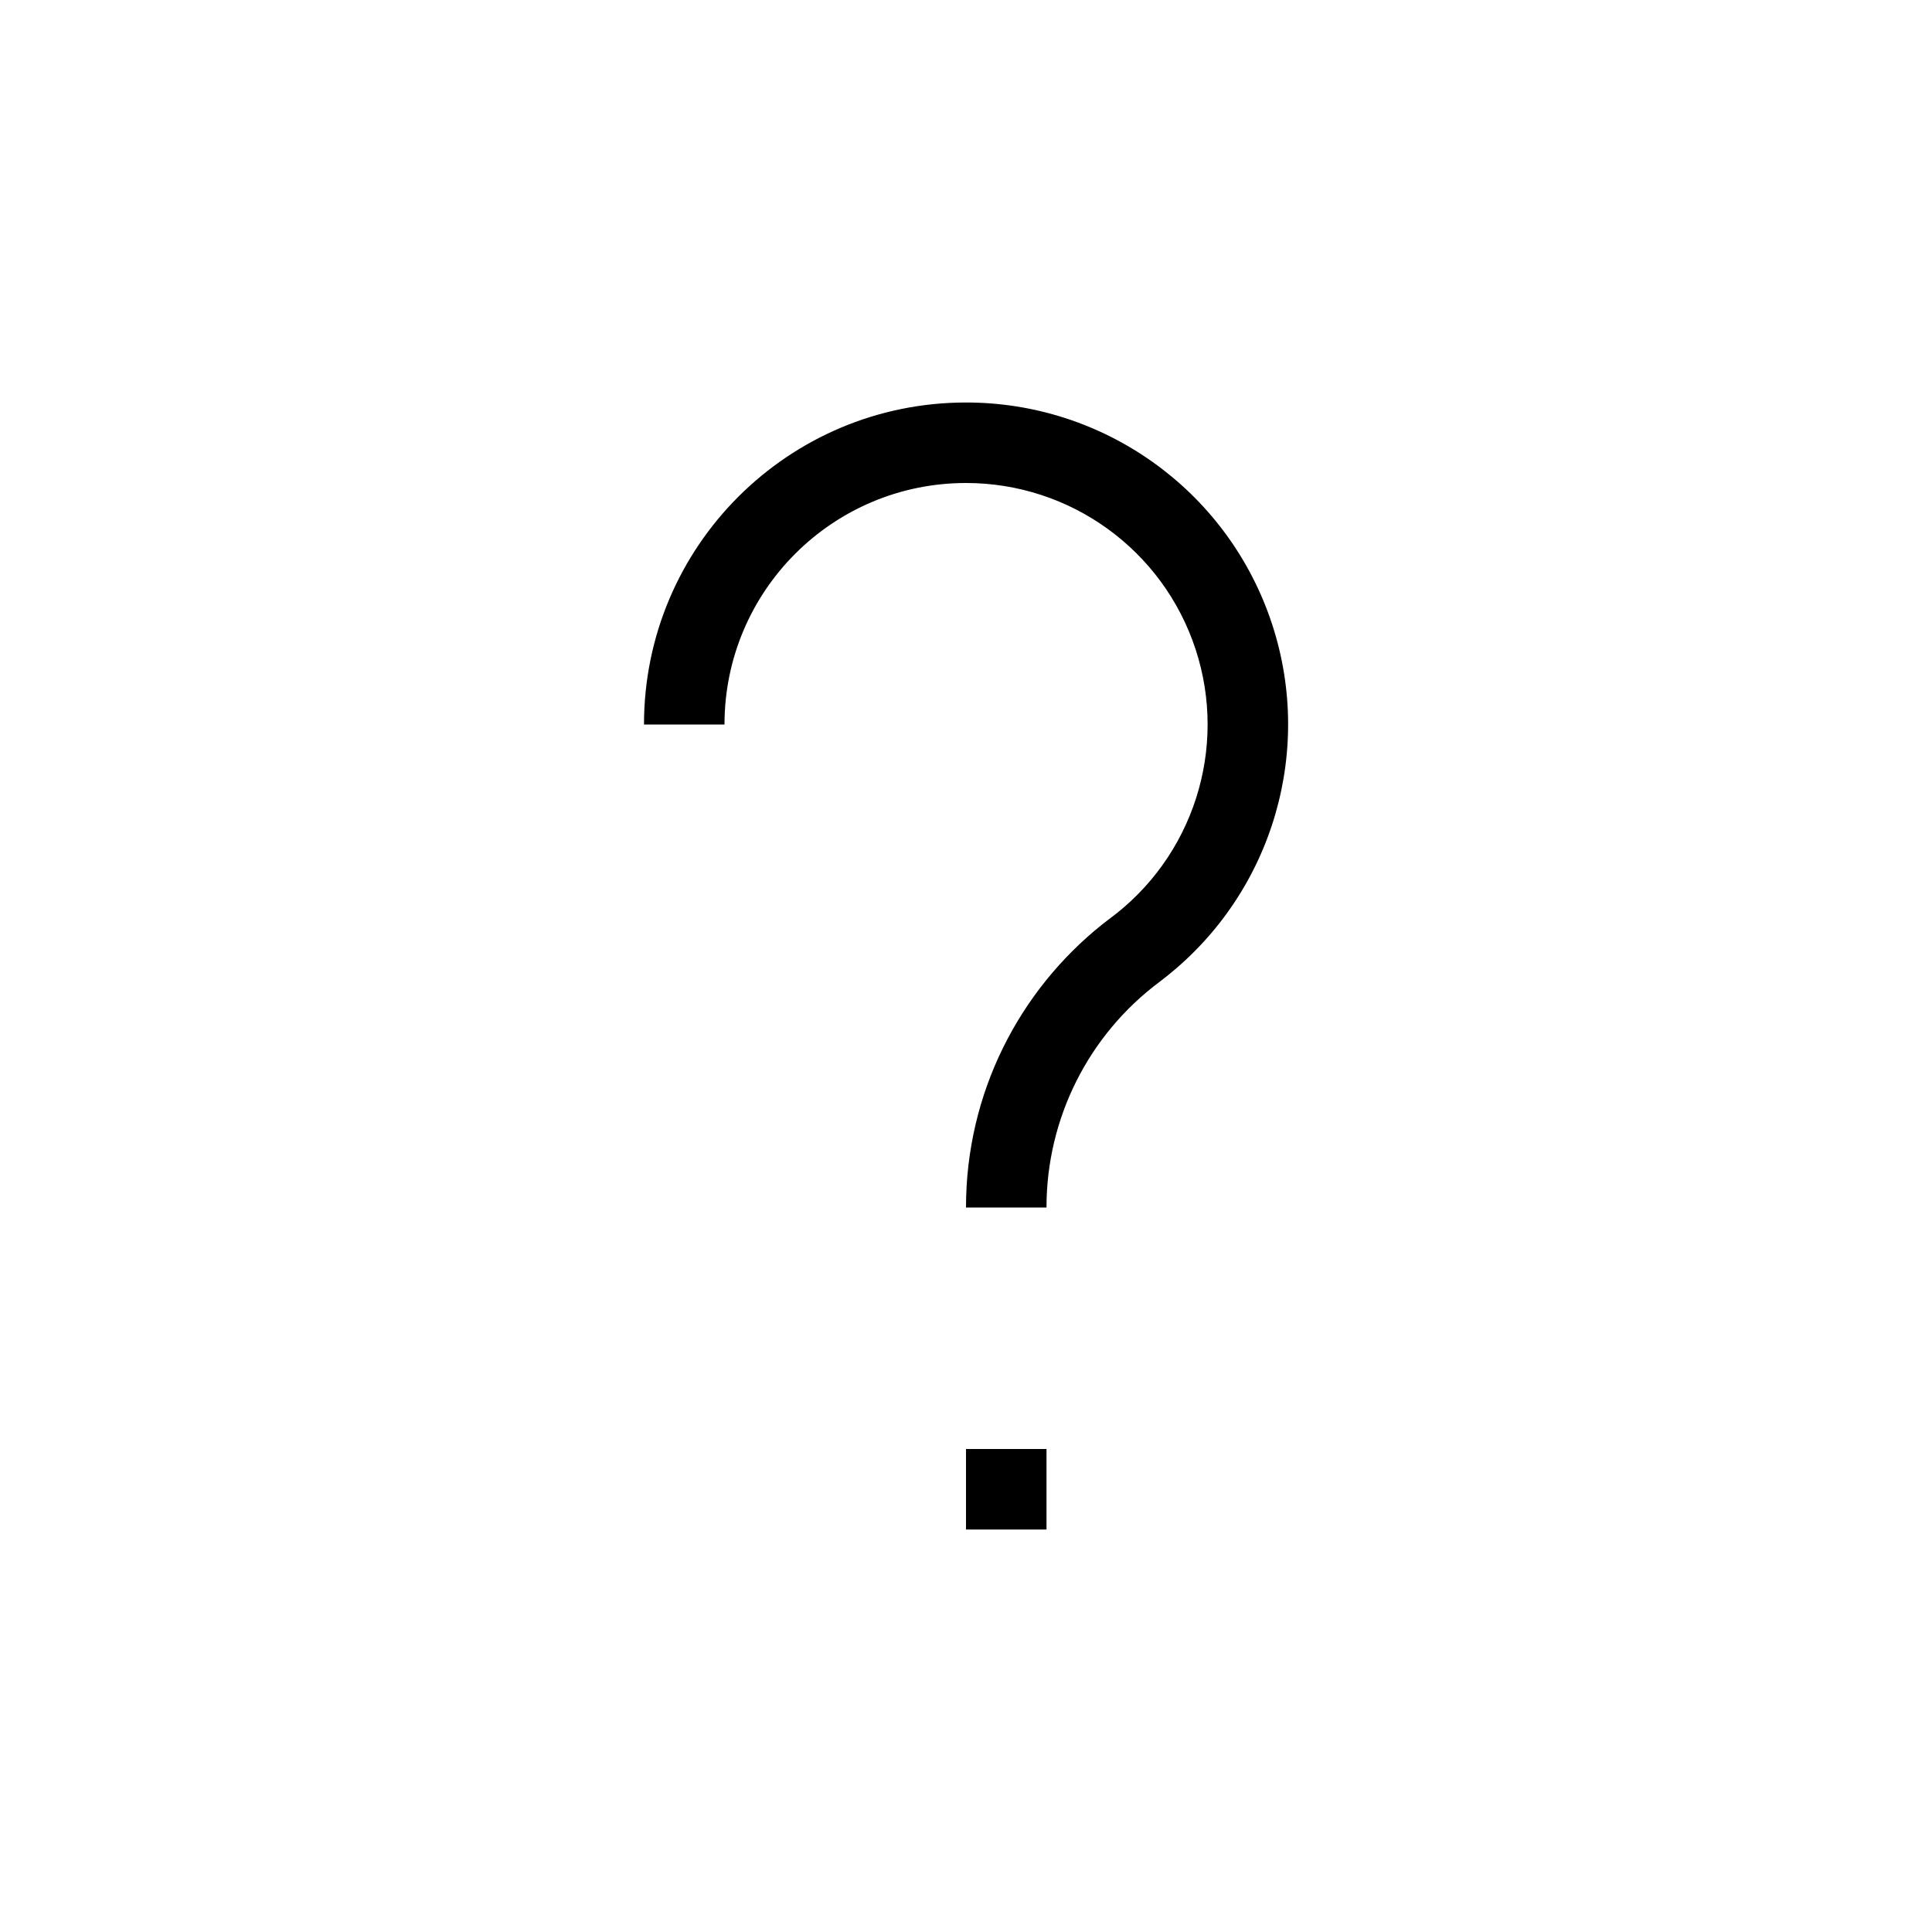
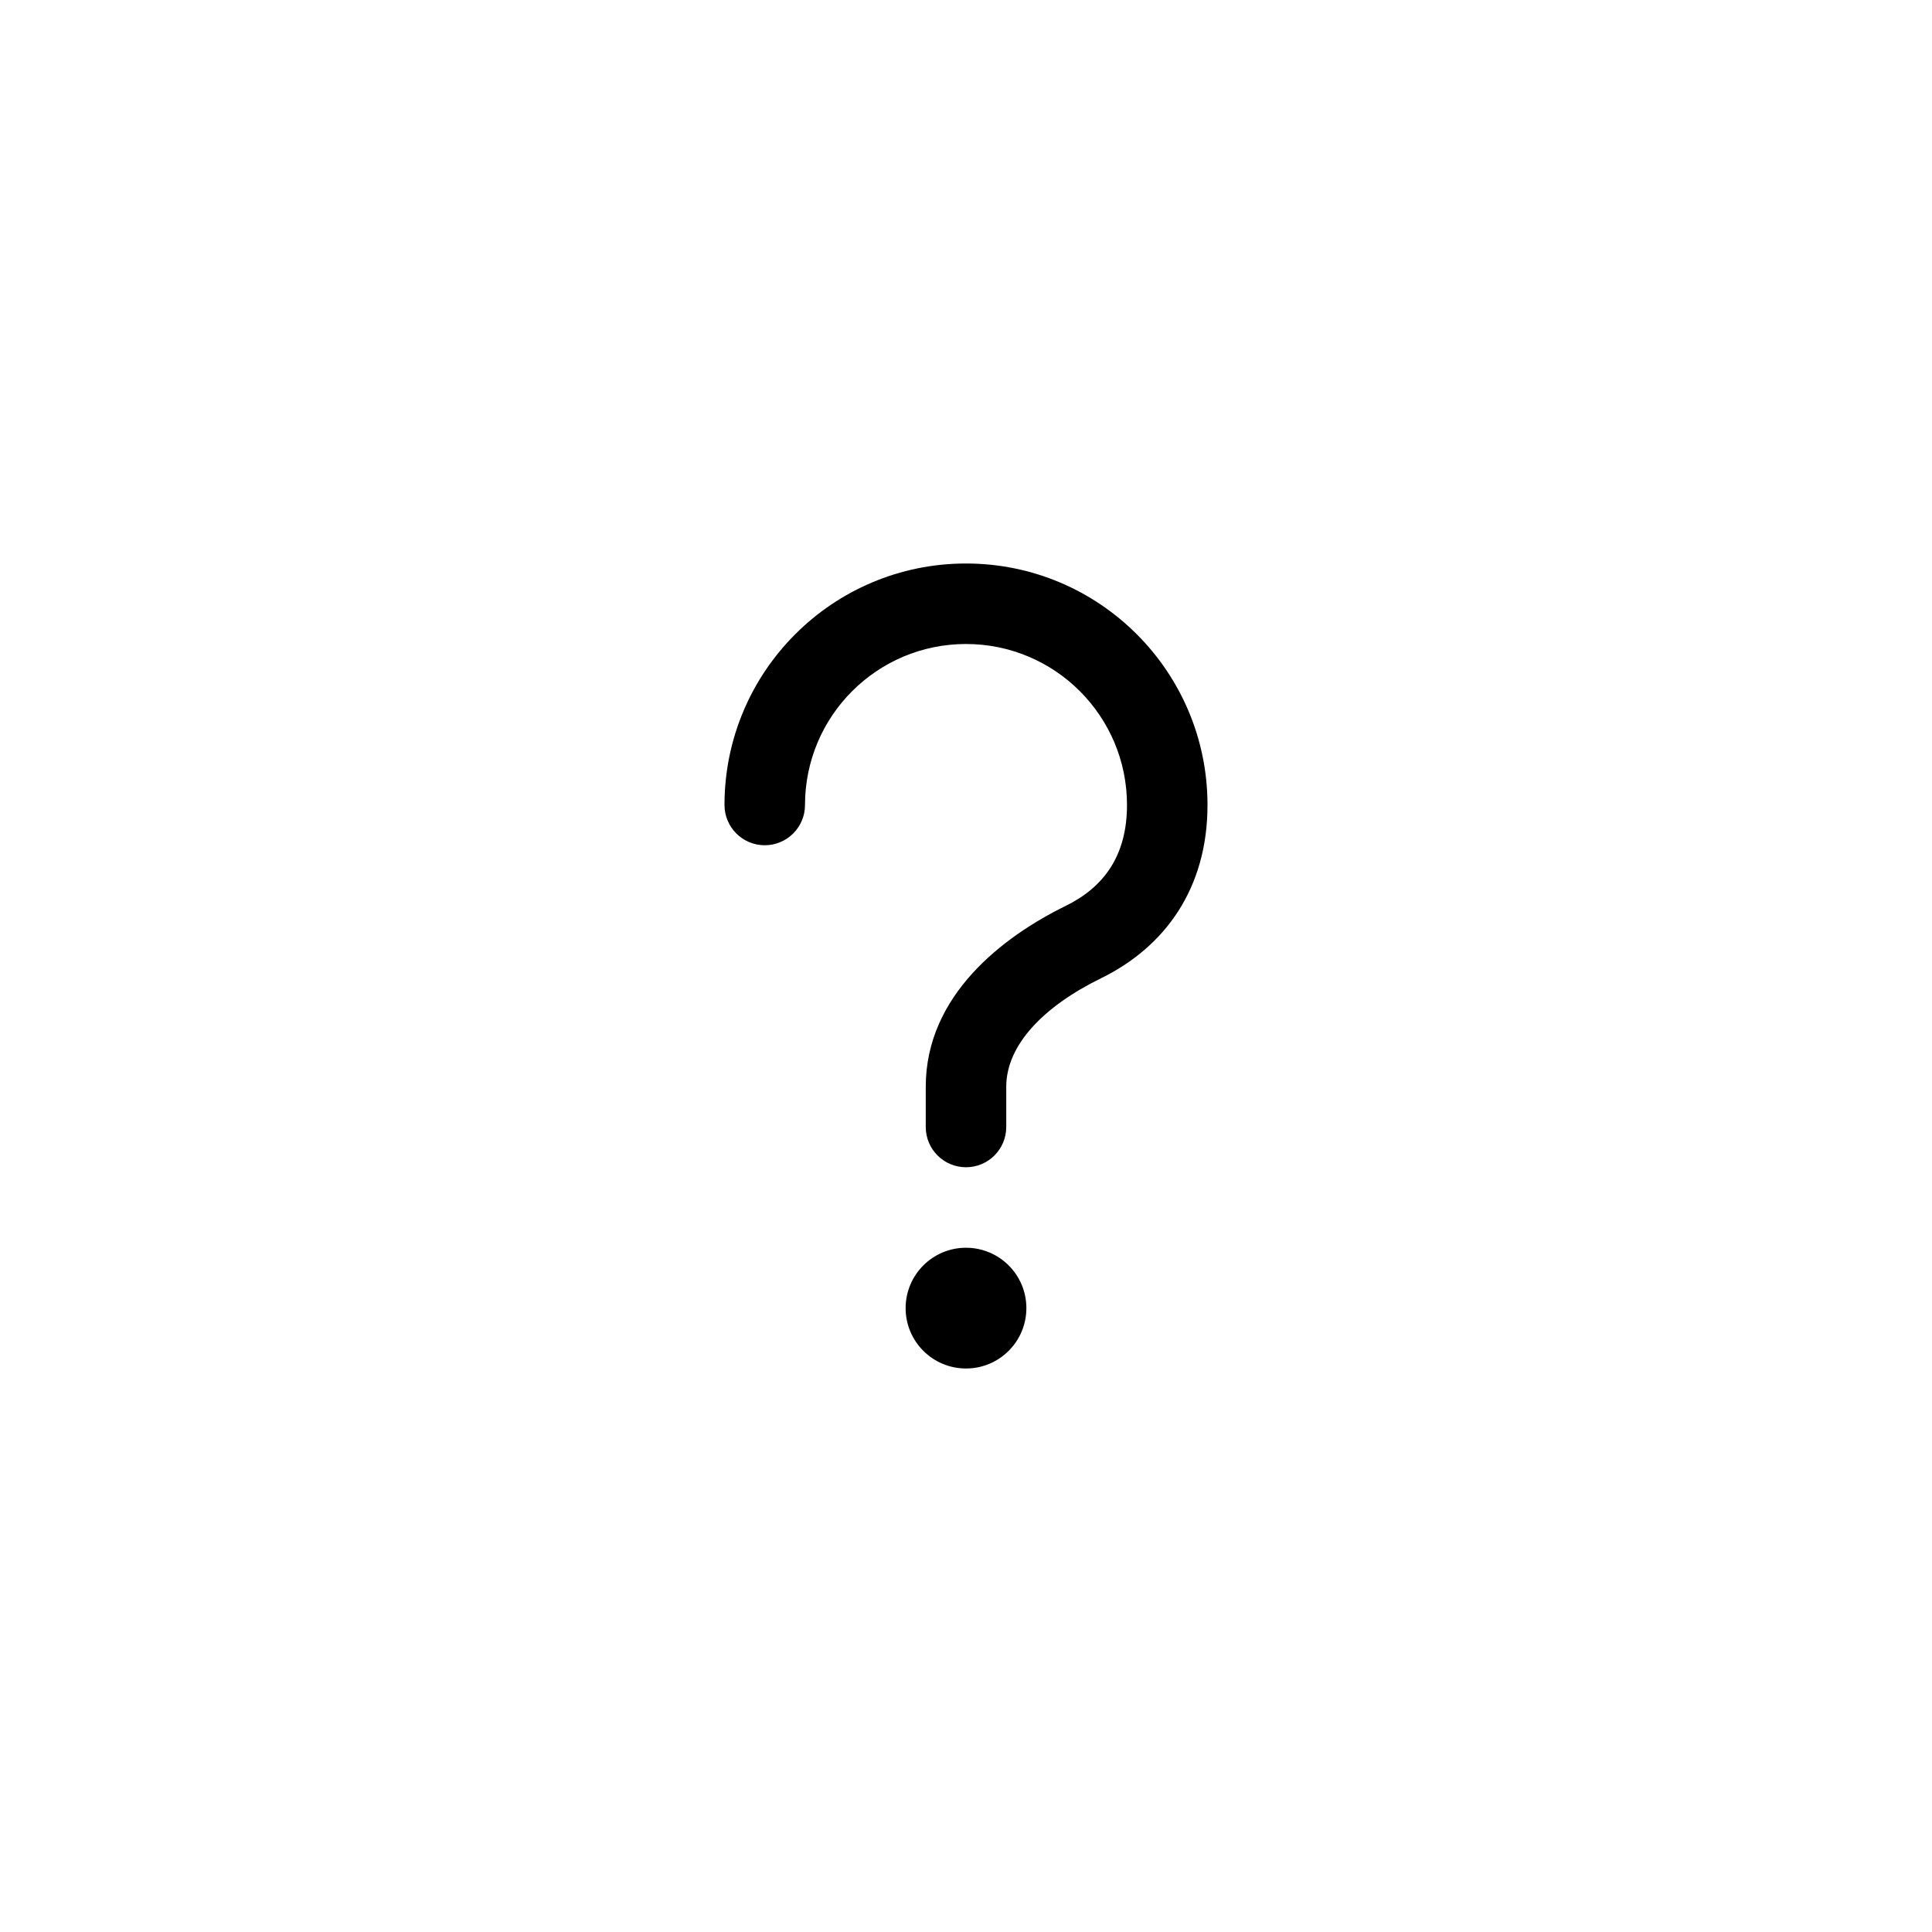
<svg xmlns="http://www.w3.org/2000/svg" width="24" height="24" fill="none" viewBox="0 0 24 24">
-   <path fill="#000" d="M13 18h-1v1h1v-1ZM12 6a3 3 0 0 0-3 3H8c0-2.21 1.79-4 4-4a3.999 3.999 0 0 1 2.49 7.13l-.083.065A3.494 3.494 0 0 0 13 15h-1c0-1.424.662-2.694 1.694-3.518l.083-.064A3 3 0 0 0 12 6Z" />
+   <path fill="#000" d="M12 15.5a.75.75 0 1 1 0 1.5.75.75 0 0 1 0-1.5ZM12 7a3 3 0 0 1 3 3c0 1.038-.53 1.764-1.322 2.152-.715.35-1.178.83-1.178 1.348v.5a.5.5 0 0 1-1 0v-.5c0-1.138.964-1.867 1.737-2.246.47-.23.763-.619.763-1.254a2 2 0 1 0-4 0 .5.5 0 0 1-1 0 3 3 0 0 1 3-3Z" />
</svg>
